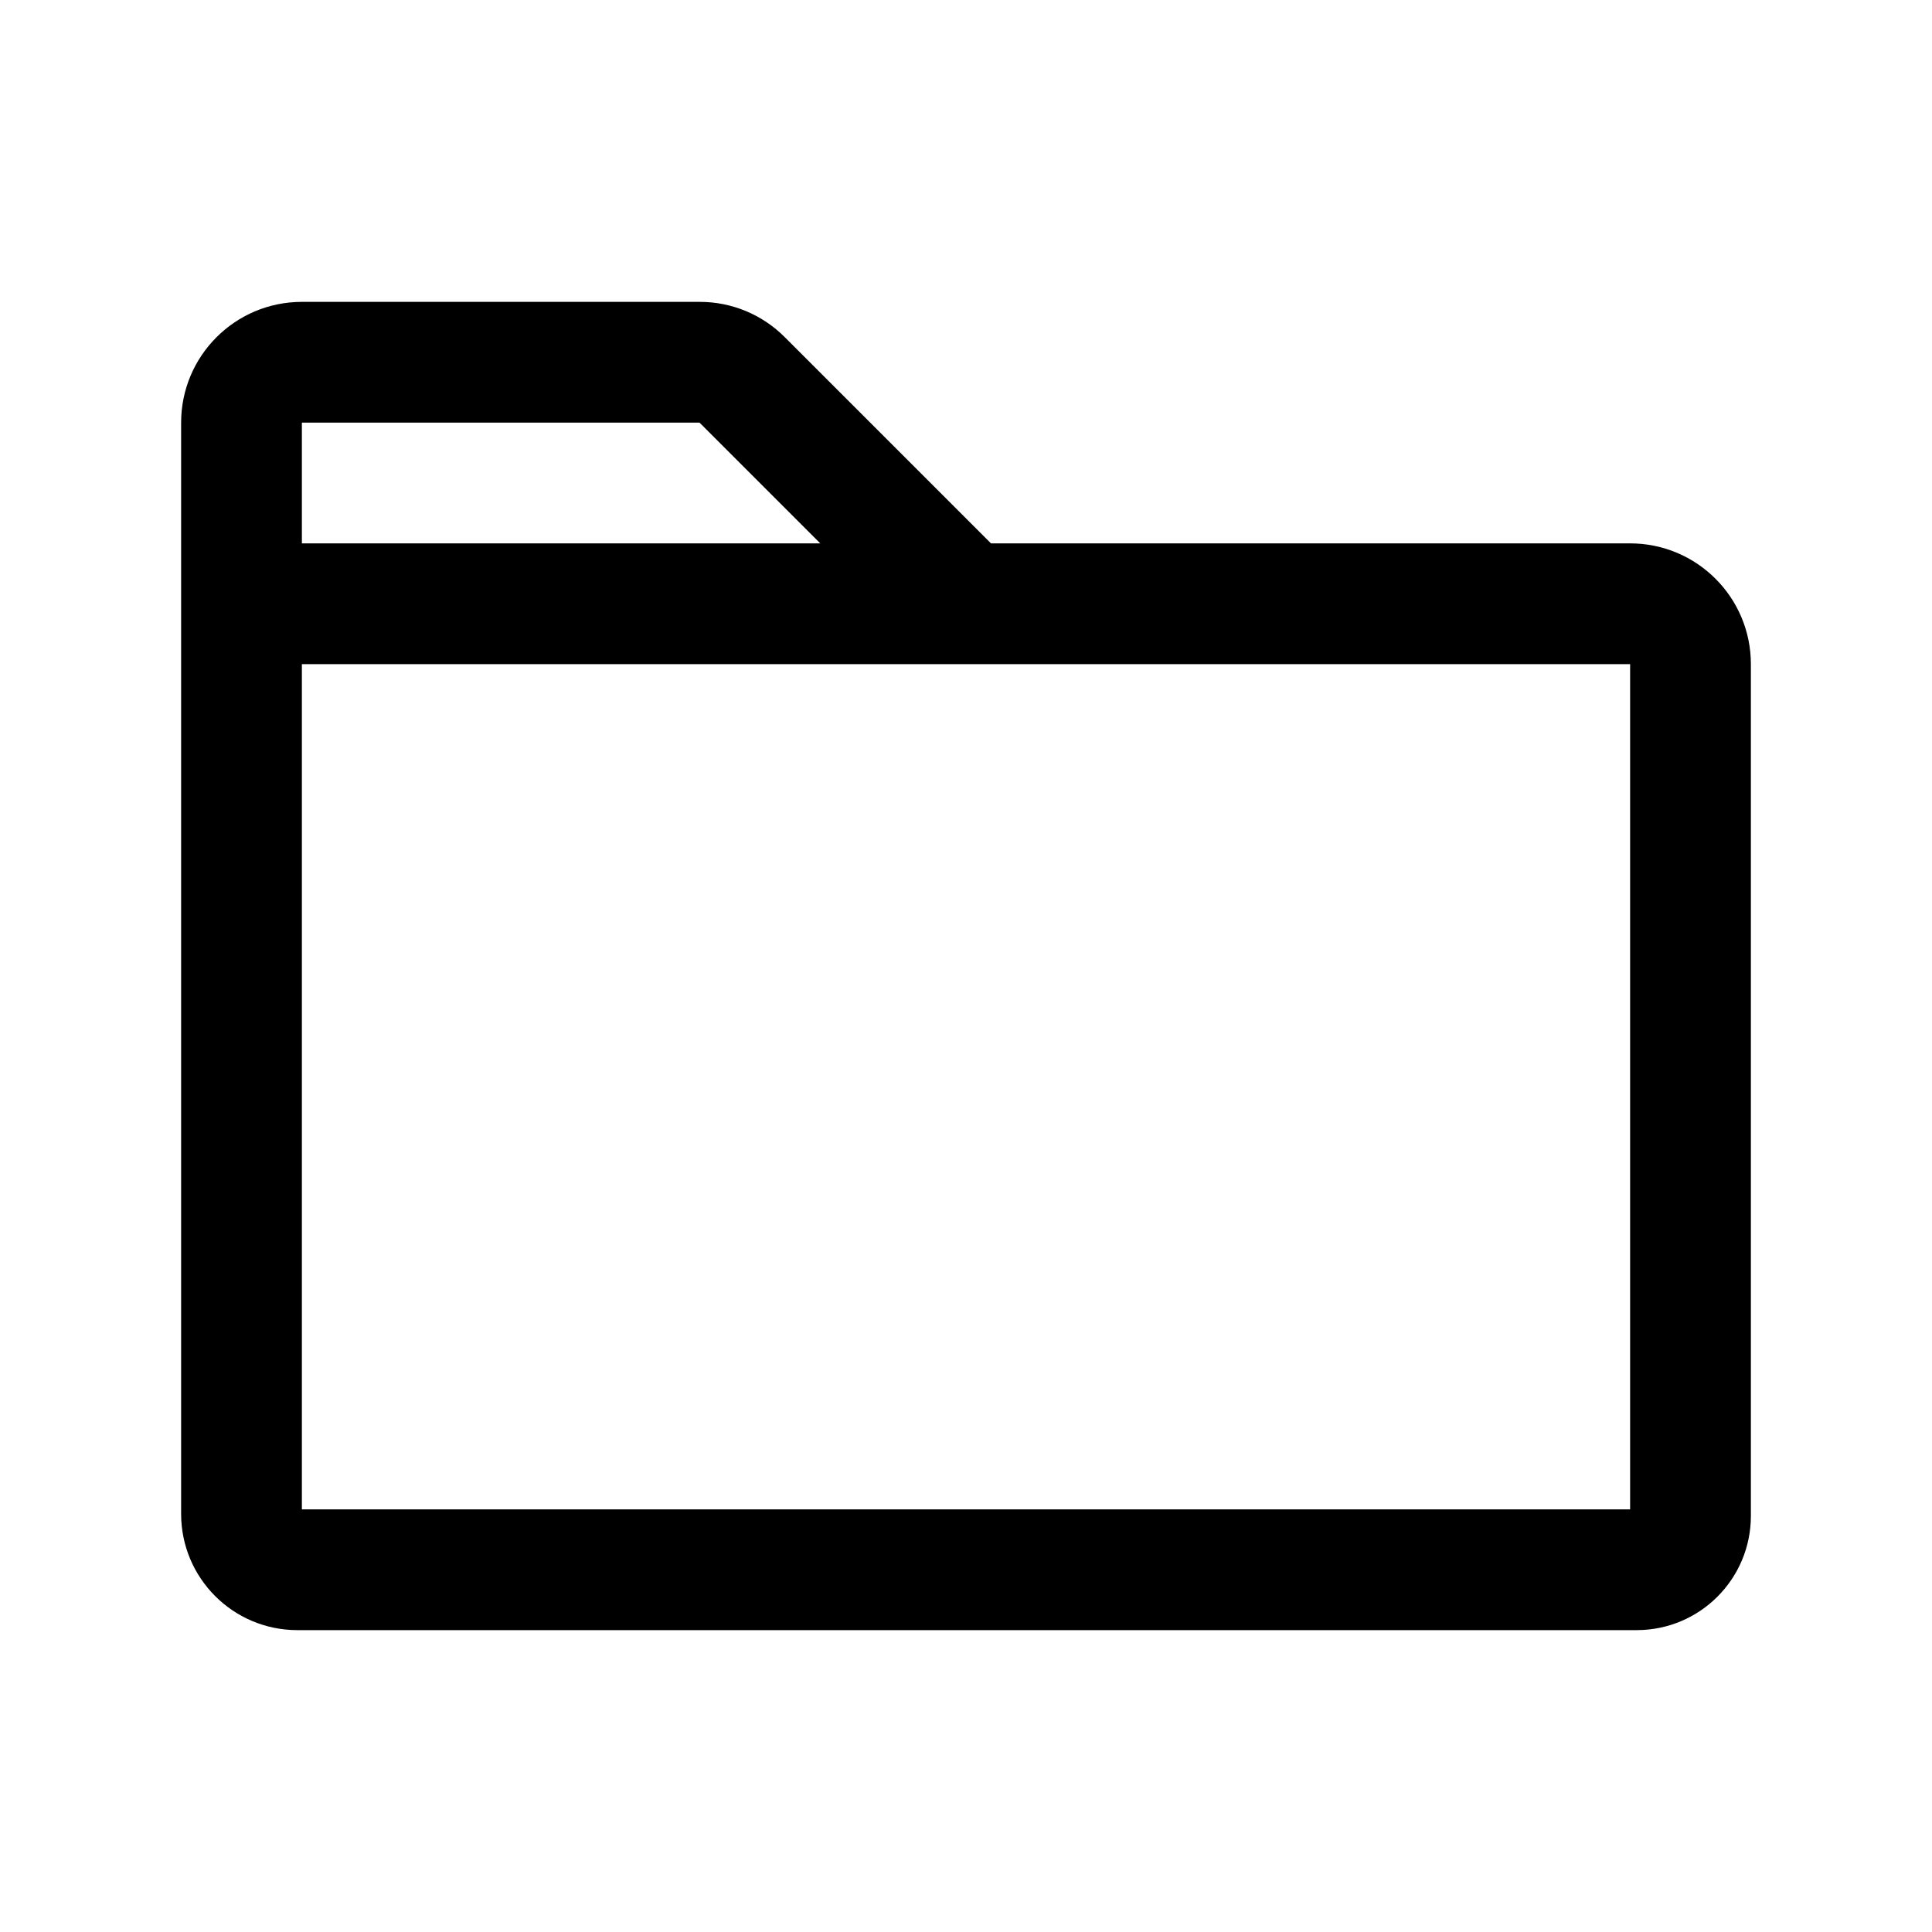
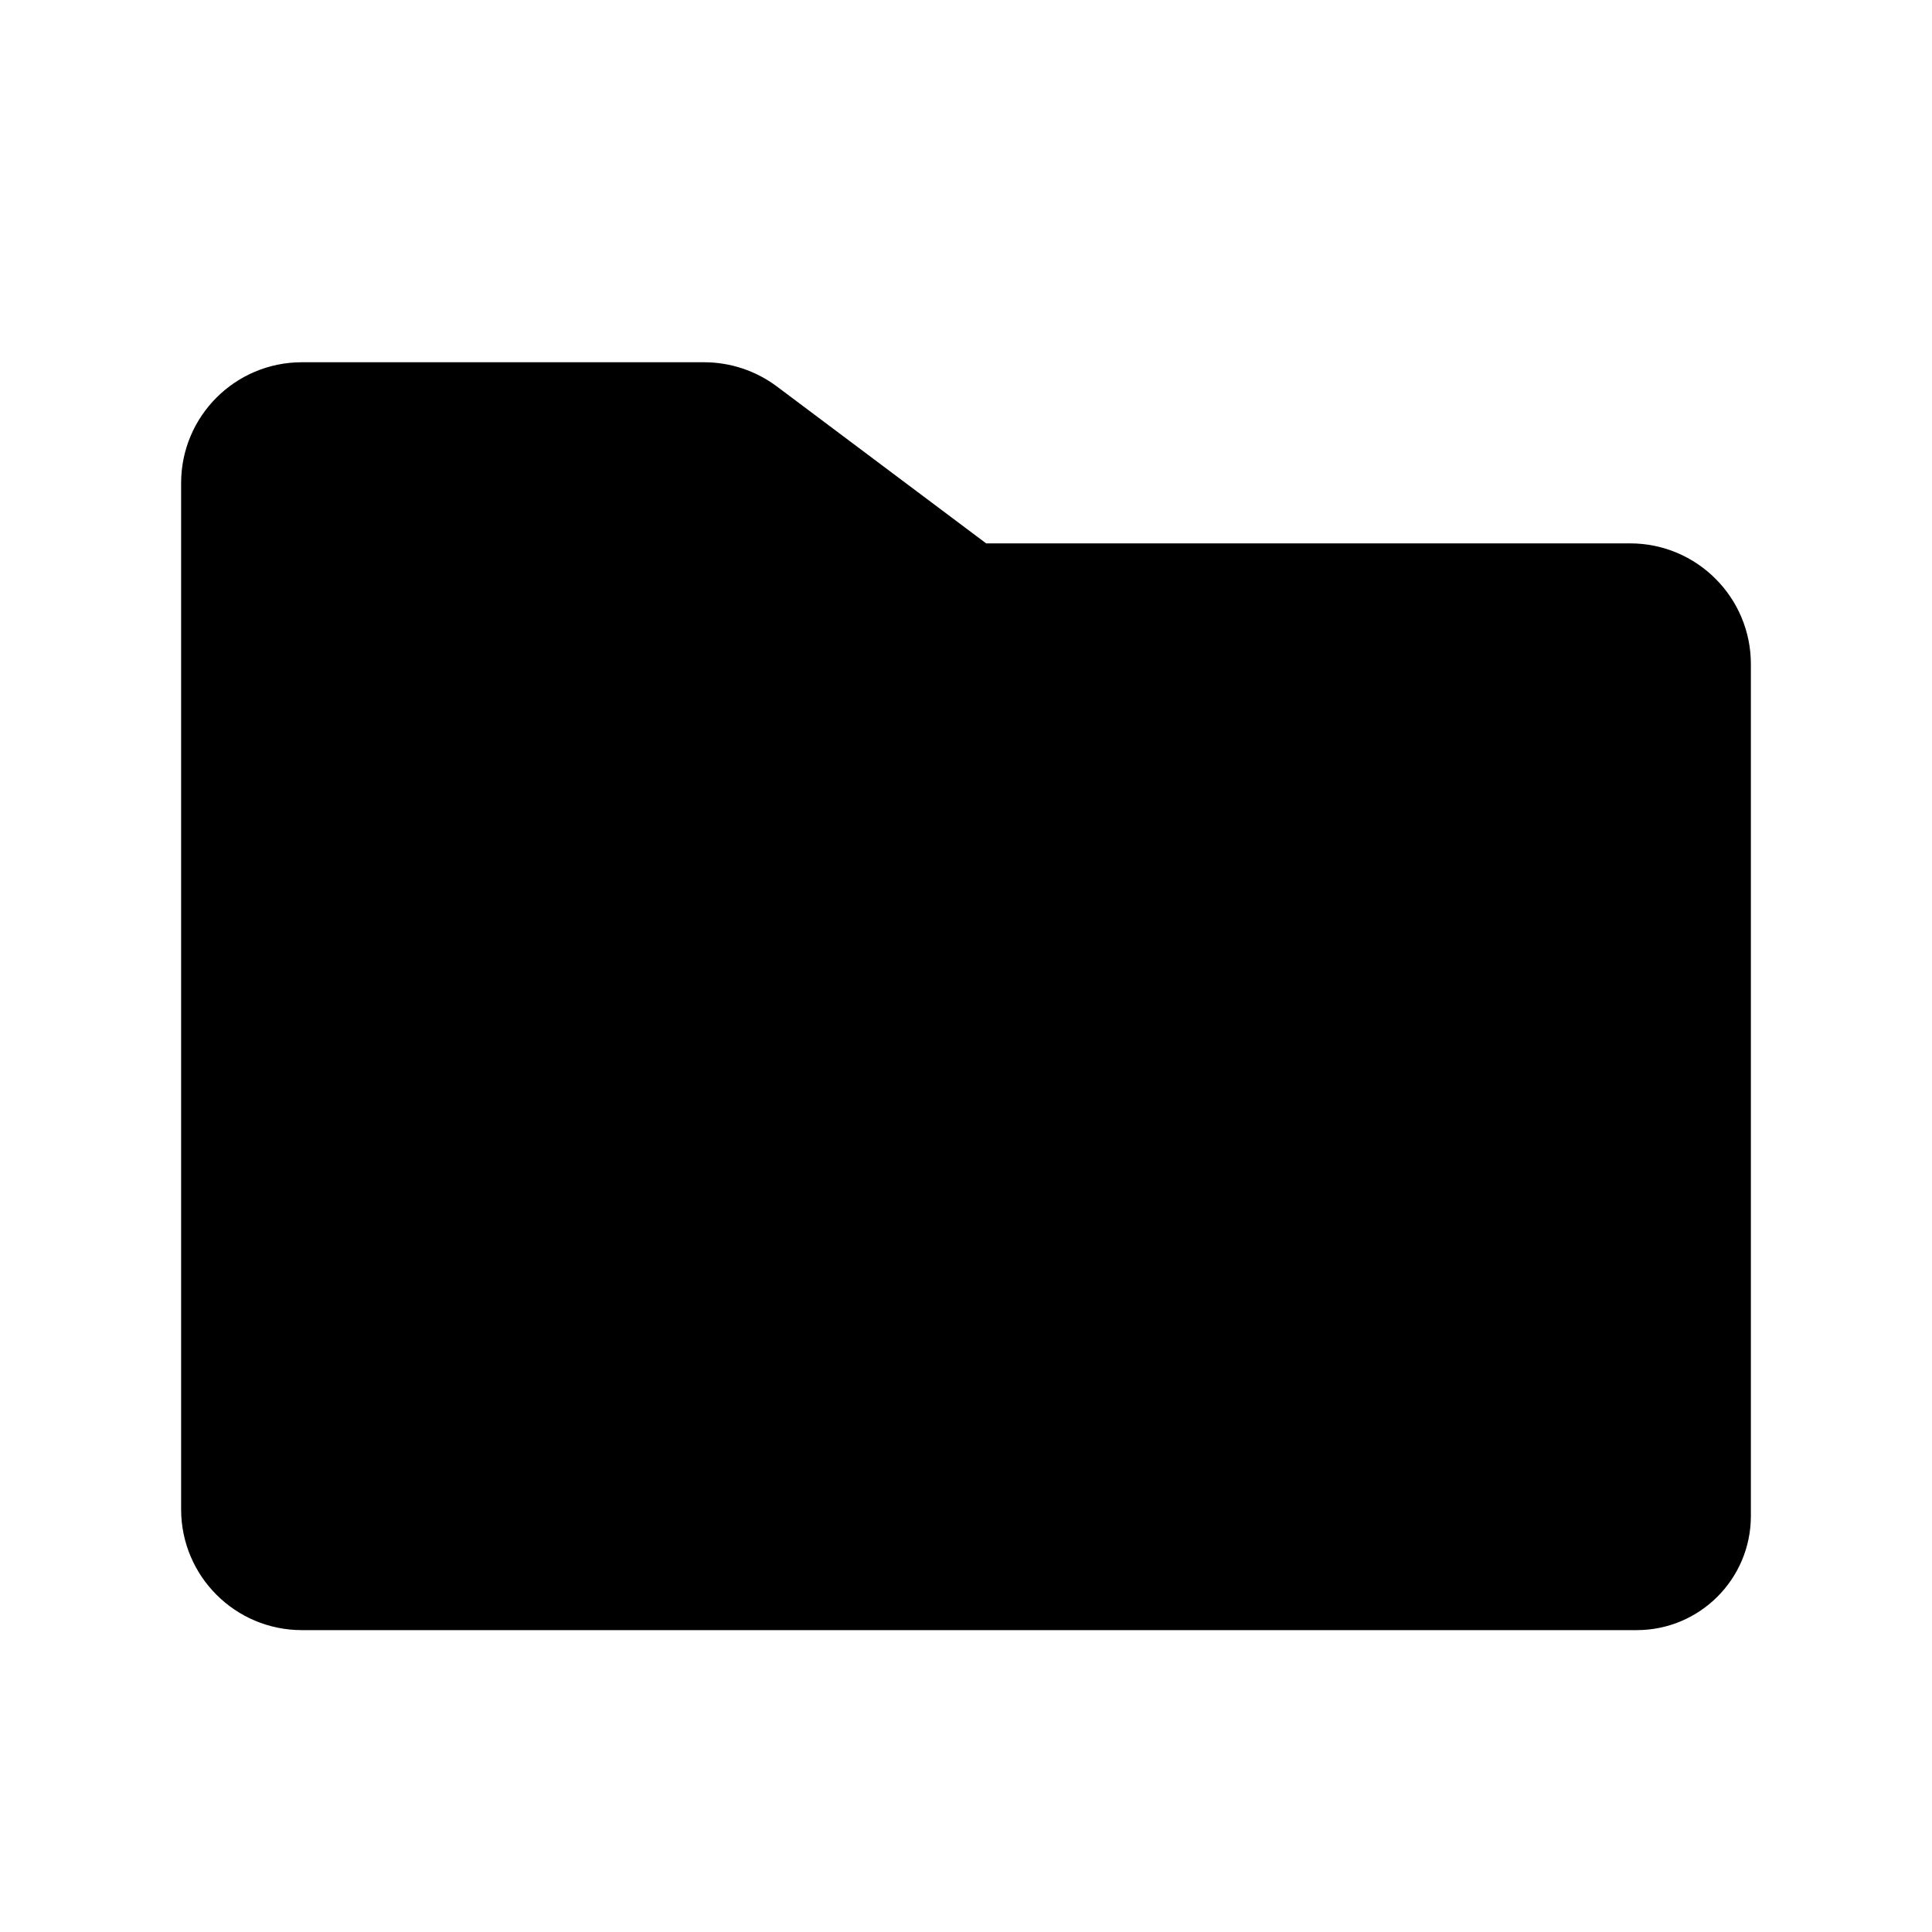
<svg xmlns="http://www.w3.org/2000/svg" width="32" height="32" fill="#000000" viewBox="0 0 256 256">
-   <path d="M216,72H131.31L104,44.69A15.86,15.86,0,0,0,92.69,40H40A16,16,0,0,0,24,56V200.62A15.4,15.4,0,0,0,39.38,216H216.89A15.13,15.13,0,0,0,232,200.89V88A16,16,0,0,0,216,72ZM40,56H92.69l16,16H40ZM216,200H40V88H216Z" />
+   <path d="M232,88V200.89A15.13,15.13,0,0,1,216.89,216H40a16,16,0,0,1-16-16V64A16,16,0,0,1,40,48H93.33a16.12,16.12,0,0,1,9.6,3.2L130.67,72H216A16,16,0,0,1,232,88Z" />
</svg>
